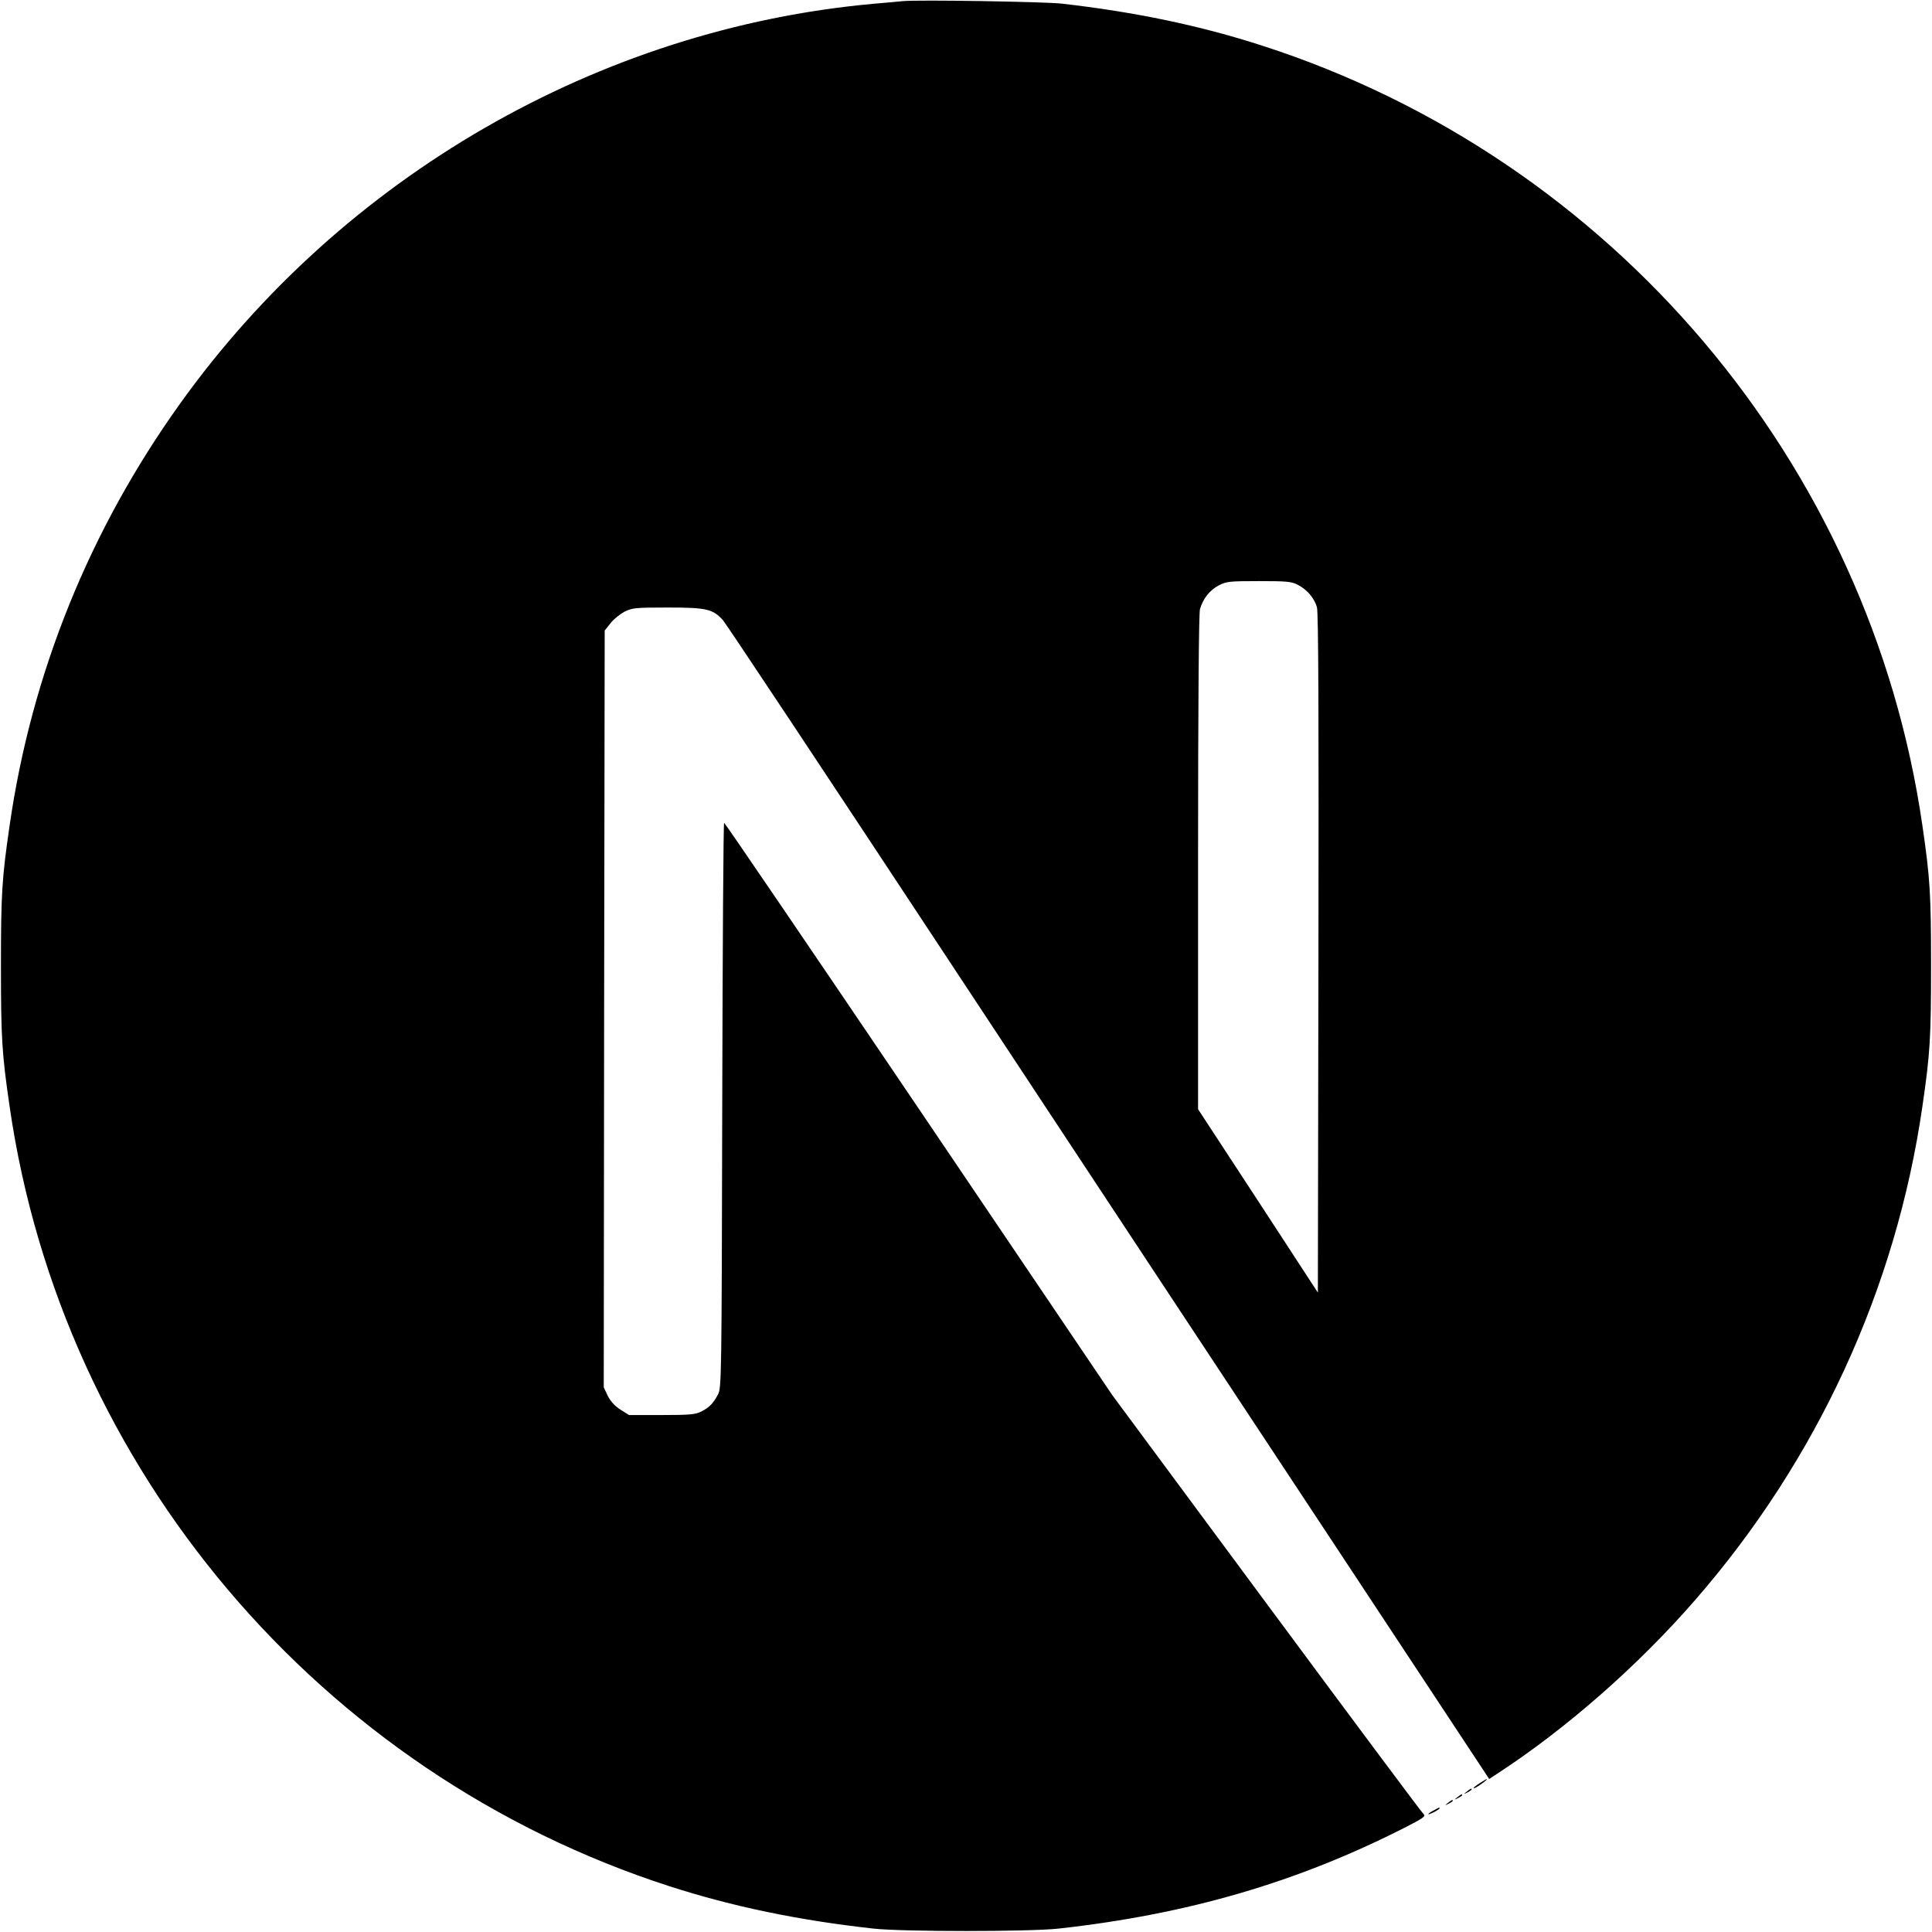
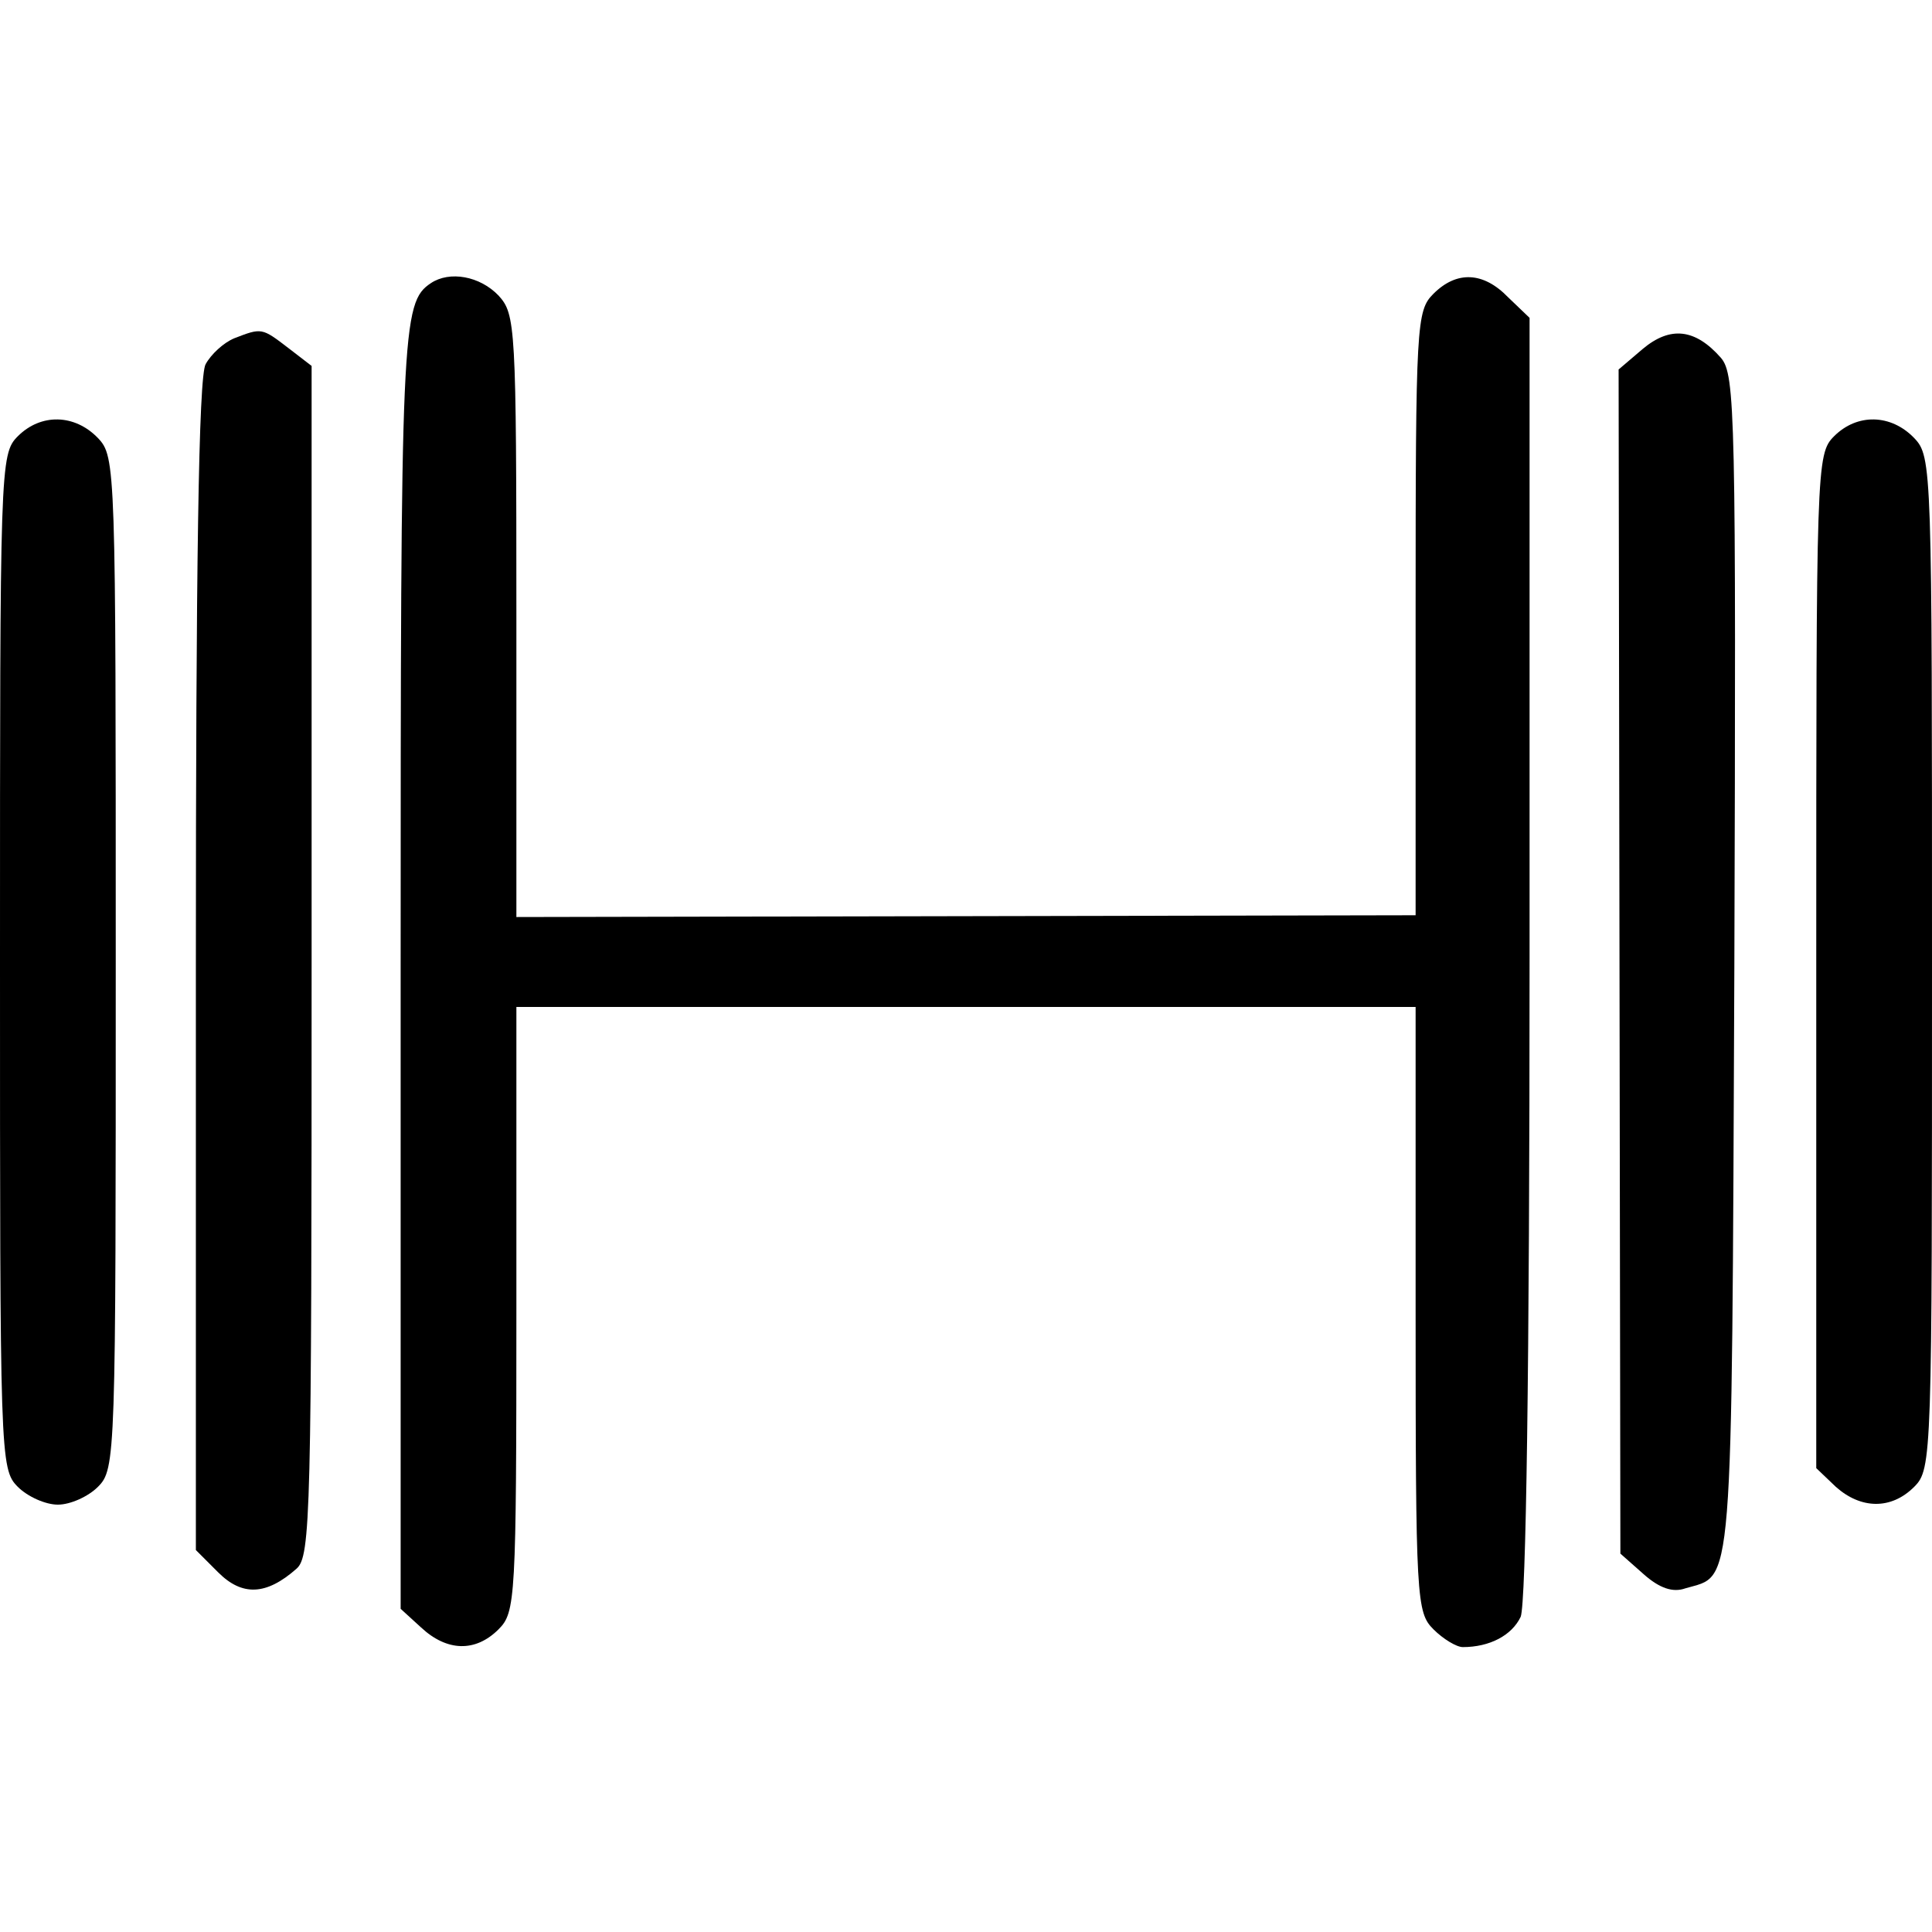
- <svg xmlns="http://www.w3.org/2000/svg" version="1.0" width="1024pt" height="1024pt" viewBox="0 0 1024 1024" preserveAspectRatio="xMidYMid meet">
-   <g transform="translate(0,1024) scale(0.1,-0.1)" fill="#000000" stroke="none">
-     <path d="M4785 10234 c-22 -2 -92 -9 -155 -14 -1453 -131 -2814 -915 -3676 -2120 -480 -670 -787 -1430 -903 -2235 -41 -281 -46 -364 -46 -745 0 -381 5 -464 46 -745 278 -1921 1645 -3535 3499 -4133 332 -107 682 -180 1080 -224 155 -17 825 -17 980 0 687 76 1269 246 1843 539 88 45 105 57 93 67 -8 6 -383 509 -833 1117 l-818 1105 -1025 1517 c-564 834 -1028 1516 -1032 1516 -4 1 -8 -673 -10 -1496 -3 -1441 -4 -1499 -22 -1533 -26 -49 -46 -69 -88 -91 -32 -16 -60 -19 -211 -19 l-173 0 -46 29 c-30 19 -52 44 -67 73 l-21 45 2 2005 3 2006 31 39 c16 21 50 48 74 61 41 20 57 22 230 22 204 0 238 -8 291 -66 15 -16 570 -852 1234 -1859 664 -1007 1572 -2382 2018 -3057 l810 -1227 41 27 c363 236 747 572 1051 922 647 743 1064 1649 1204 2615 41 281 46 364 46 745 0 381 -5 464 -46 745 -278 1921 -1645 3535 -3499 4133 -327 106 -675 179 -1065 223 -96 10 -757 21 -840 13z m2094 -3094 c48 -24 87 -70 101 -118 8 -26 10 -582 8 -1835 l-3 -1798 -317 486 -318 486 0 1307 c0 845 4 1320 10 1343 16 56 51 100 99 126 41 21 56 23 213 23 148 0 174 -2 207 -20z" />
-     <path d="M7843 789 c-35 -22 -46 -37 -15 -20 22 13 58 40 52 41 -3 0 -20 -10 -37 -21z" />
-     <path d="M7774 744 c-18 -14 -18 -15 4 -4 12 6 22 13 22 15 0 8 -5 6 -26 -11z" />
-     <path d="M7724 714 c-18 -14 -18 -15 4 -4 12 6 22 13 22 15 0 8 -5 6 -26 -11z" />
-     <path d="M7674 684 c-18 -14 -18 -15 4 -4 12 6 22 13 22 15 0 8 -5 6 -26 -11z" />
-     <path d="M7598 644 c-38 -20 -36 -28 2 -9 17 9 30 18 30 20 0 7 -1 6 -32 -11z" />
+ <svg xmlns="http://www.w3.org/2000/svg" version="1.0" width="217pt" height="217pt" viewBox="0 0 217 217" preserveAspectRatio="xMidYMid meet">
+   <g transform="translate(0,217) scale(0.1,-0.1)" fill="#000000" stroke="none">
+     <path d="M484 1852 c-33 -22 -34 -49 -34 -770 l0 -719 23 -21 c29 -27 61 -28 87 -2 19 19 20 33 20 360 l0 339 505 0 505 0 0 -339 c0 -327 1 -341 20 -360 11 -11 26 -20 33 -20 30 0 55 13 65 34 6 15 10 274 10 741 l0 718 -24 23 c-28 29 -58 30 -84 4 -19 -19 -20 -33 -20 -359 l0 -339 -505 -1 -505 -1 0 338 c0 327 -1 339 -20 360 -21 22 -55 28 -76 14z" />
+     <path d="M263 1790 c-12 -5 -26 -18 -32 -29 -8 -13 -11 -231 -11 -676 l0 -656 25 -25 c27 -27 54 -26 88 4 16 14 17 59 17 683 l0 668 -26 20 c-30 23 -30 23 -61 11z" />
+     <path d="M1845 1778 l-27 -23 1 -665 1 -665 26 -23 c18 -16 33 -21 47 -16 54 16 52 -18 55 698 2 623 1 665 -15 684 -29 33 -57 36 -88 10z" />
+     <path d="M20 1680 c-20 -20 -20 -33 -20 -590 0 -557 0 -570 20 -590 11 -11 31 -20 45 -20 14 0 34 9 45 20 20 20 20 33 20 588 0 558 0 569 -20 590 -26 27 -64 28 -90 2z" />
+     <path d="M2060 1680 c-20 -20 -20 -33 -20 -590 l0 -569 22 -21 c28 -25 62 -26 88 0 20 20 20 33 20 588 0 558 0 569 -20 590 -26 27 -64 28 -90 2z" />
  </g>
</svg>
